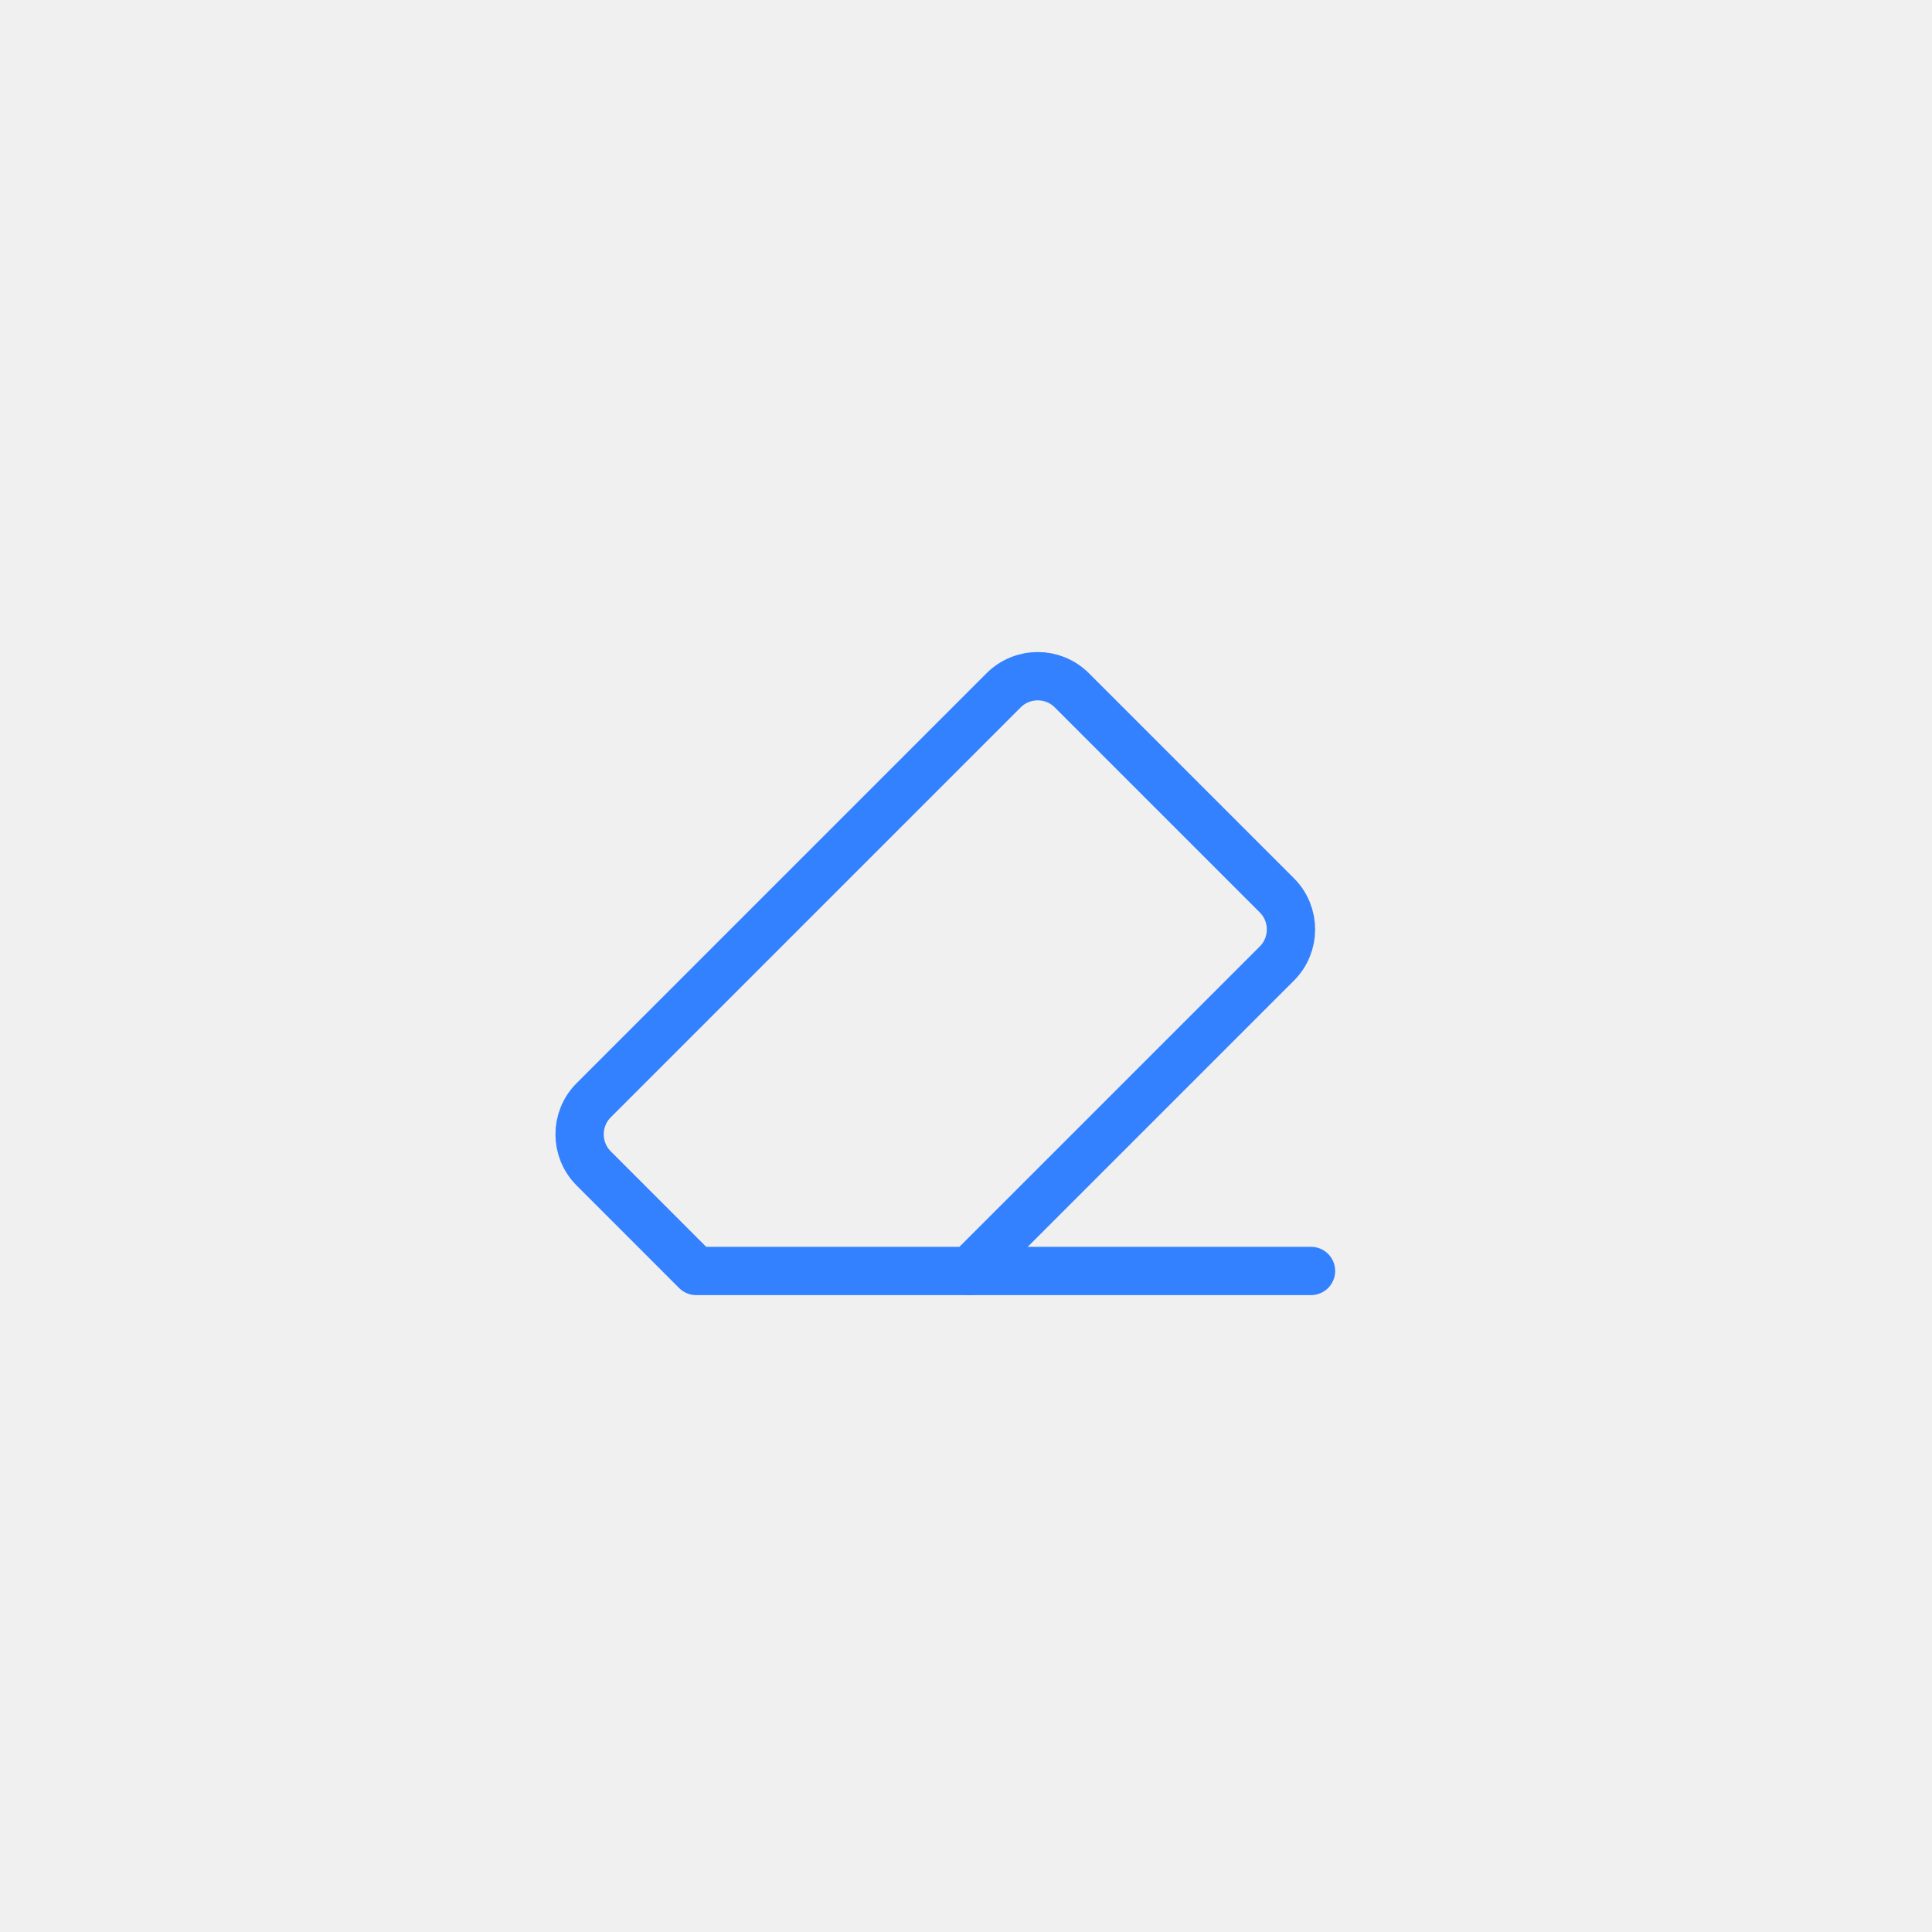
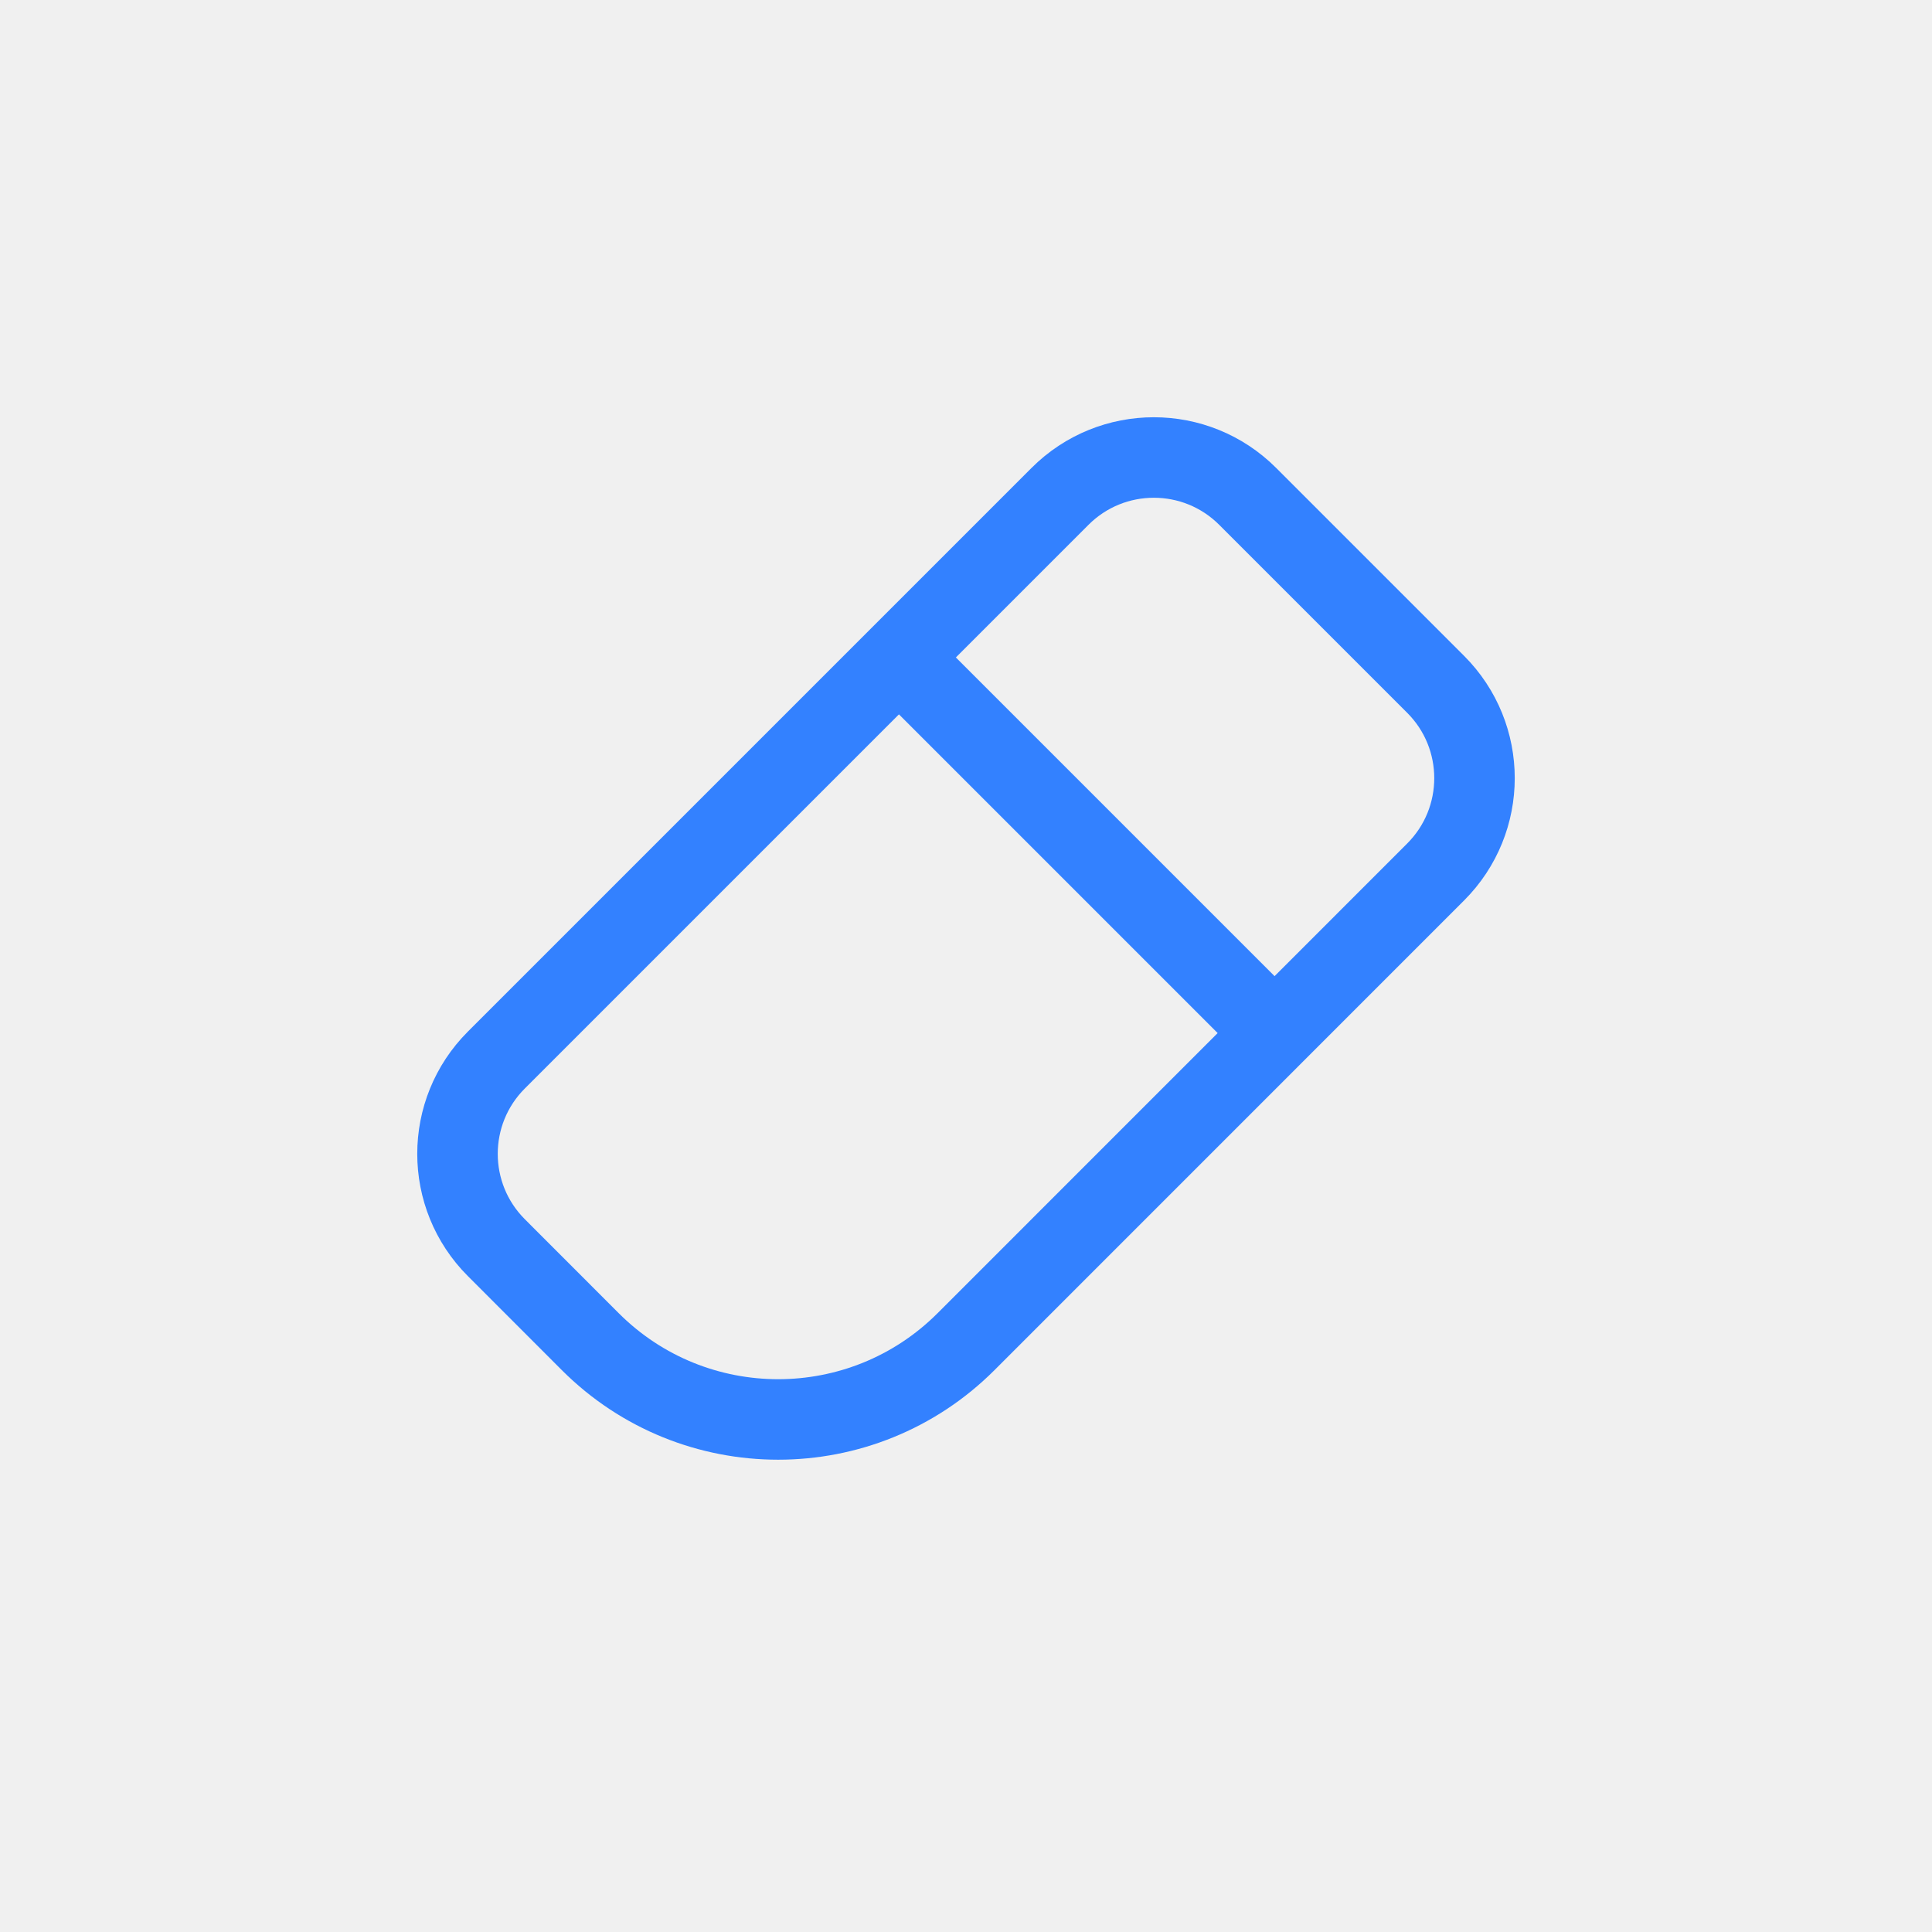
- <svg xmlns="http://www.w3.org/2000/svg" width="40px" height="40px" viewBox="0 0 40 40" version="1.1">
-   <g id="页面-4" stroke="none" stroke-width="1" fill="none" fill-rule="evenodd">
-     <g id="Whiteboard-Guidelines" transform="translate(-496, -216)">
-       <g id="eraser-pressed" transform="translate(496, 216)">
-         <rect id="矩形备份-41" fill="#FFFFFF" opacity="0.01" x="0" y="0" width="40" height="40" rx="2" />
-         <path d="M14.414,26.314 L12.293,24.192 C11.902,23.801 11.902,23.168 12.293,22.778 L20.778,14.293 C21.169,13.902 21.802,13.902 22.192,14.293 L26.435,18.536 C26.826,18.926 26.826,19.559 26.435,19.95 L20.071,26.314 L14.414,26.314 Z" id="Stroke-1" stroke="#3381FF" stroke-linecap="round" stroke-linejoin="round" />
-         <line x1="20.072" y1="26.314" x2="27.143" y2="26.314" id="Stroke-5" stroke="#3381FF" stroke-linecap="round" stroke-linejoin="round" />
+ <svg xmlns="http://www.w3.org/2000/svg" width="24px" height="24px" viewBox="0 0 24 24" version="1.1">
+   <g id="页面-1" stroke="none" stroke-width="1" fill="none" fill-rule="evenodd">
+     <g id="切图" transform="translate(-48, -116)" stroke="#3381FF">
+       <g id="编组-3" transform="translate(48, 116)">
+         <line x1="11" y1="8" x2="16" y2="13" id="路径-26" />
+         <path d="M15.5,6.167 L17.833,8.5 C18.478,9.144 18.478,10.189 17.833,10.833 L12,16.667 C10.711,17.955 8.622,17.955 7.333,16.667 L6.167,15.5 C5.522,14.856 5.522,13.811 6.167,13.167 L13.167,6.167 C13.811,5.522 14.856,5.522 15.5,6.167 Z" id="矩形" stroke-linecap="round" stroke-linejoin="round" />
      </g>
    </g>
  </g>
</svg>
